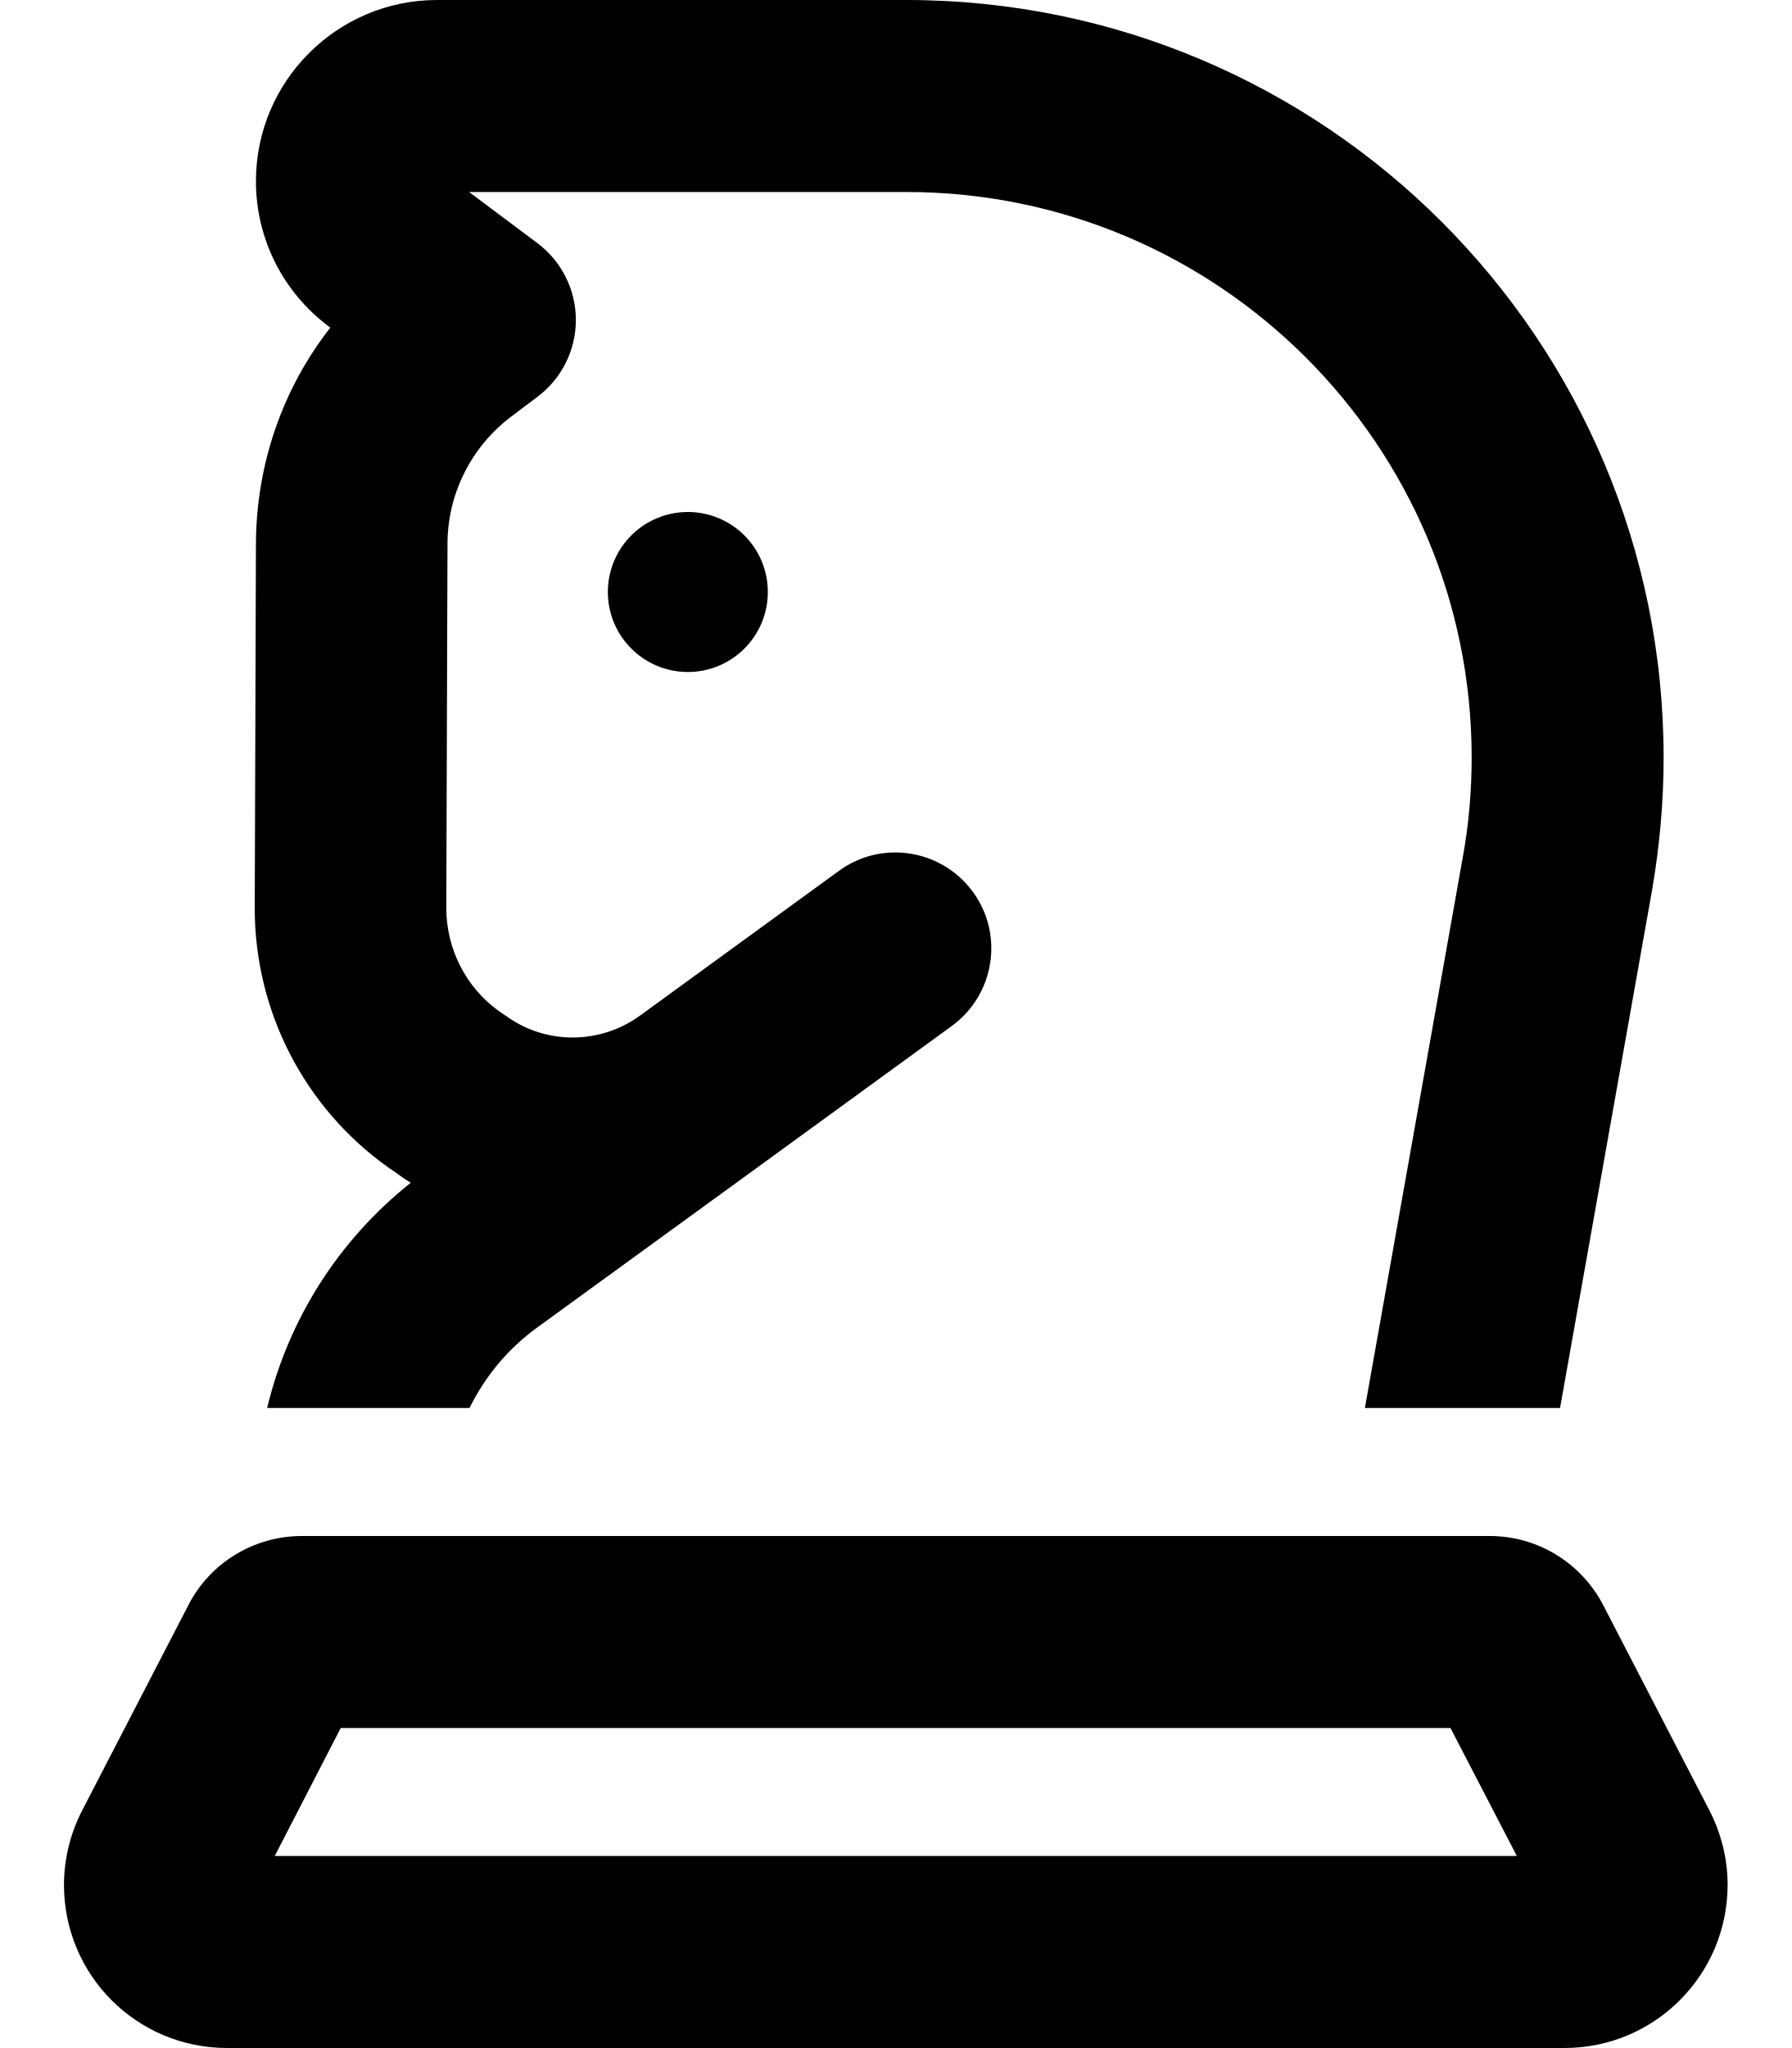
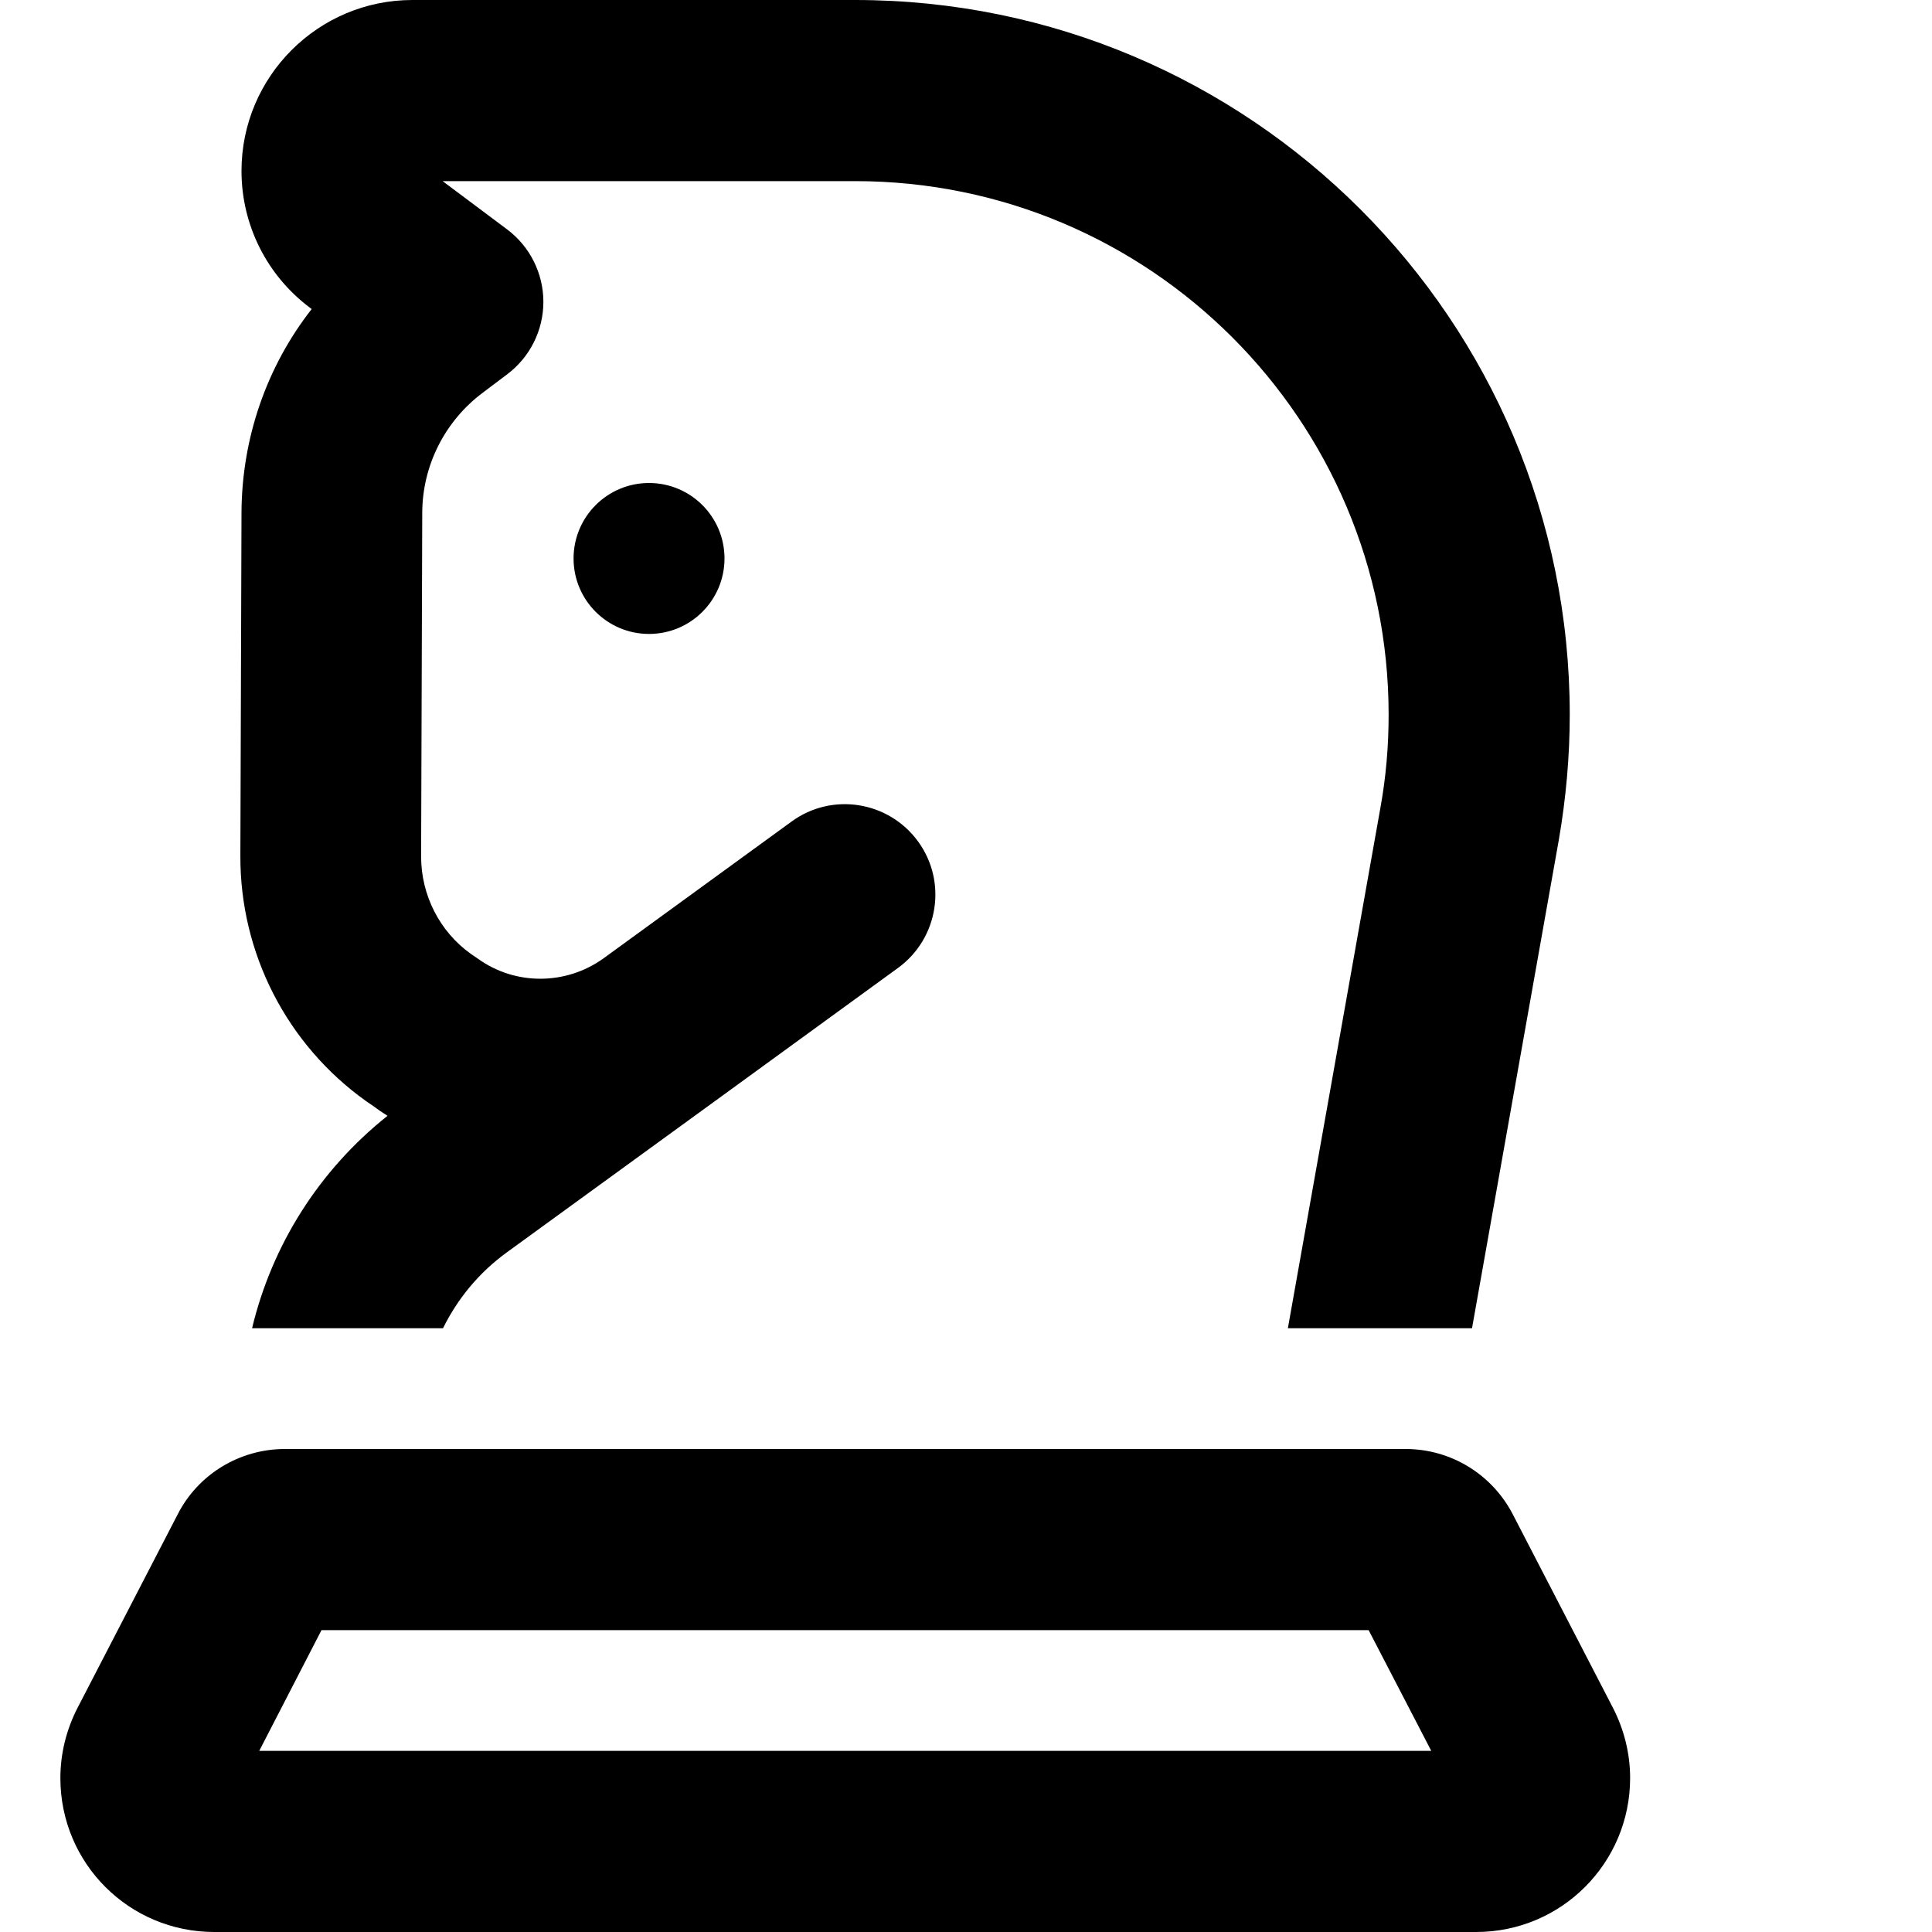
- <svg xmlns="http://www.w3.org/2000/svg" viewBox="0 0 448 512">
+ <svg xmlns="http://www.w3.org/2000/svg" viewBox="0 0 512 512">
  <path d="M226.6 48H117.3l17.1 12.8c6 4.5 9.6 11.6 9.6 19.2s-3.6 14.7-9.6 19.2l-6.5 4.9c-10 7.5-16 19.3-16 31.9l-.3 91c0 10.2 4.9 19.9 13.2 25.8l1.9 1.3c9.9 7.1 23.3 7 33.2-.1l49.9-36.3c10.7-7.8 25.7-5.4 33.5 5.3s5.4 25.7-5.3 33.5l-49.9 36.3-53.8 39.1c-7.3 5.3-13 12.2-16.9 20.1H66.8c5.3-22.1 17.8-41.9 35.9-56.3c-1.3-.8-2.6-1.7-3.8-2.6L97 291.8c-21-15-33.4-39.2-33.3-65l.3-91c.1-19.8 6.7-38.7 18.6-53.9l-.4-.3C70.7 73 64 59.6 64 45.3C64 20.3 84.3 0 109.3 0H226.6C331.2 0 416 84.8 416 189.4c0 11.1-1 22.2-2.9 33.2L390.1 352H341.3l24.5-137.8c1.5-8.2 2.2-16.5 2.2-24.8C368 111.3 304.7 48 226.6 48zM85.2 432L68.7 464H379.3l-16.6-32H85.2zm315.7-30.7l26.5 51.2c3 5.8 4.6 12.2 4.6 18.7c0 22.5-18.2 40.8-40.8 40.8H56.8C34.2 512 16 493.8 16 471.2c0-6.5 1.6-12.9 4.6-18.7l26.5-51.2C52.5 390.7 63.5 384 75.5 384h297c12 0 22.9 6.7 28.4 17.3zM172 128a20 20 0 1 1 0 40 20 20 0 1 1 0-40z" />
</svg>
